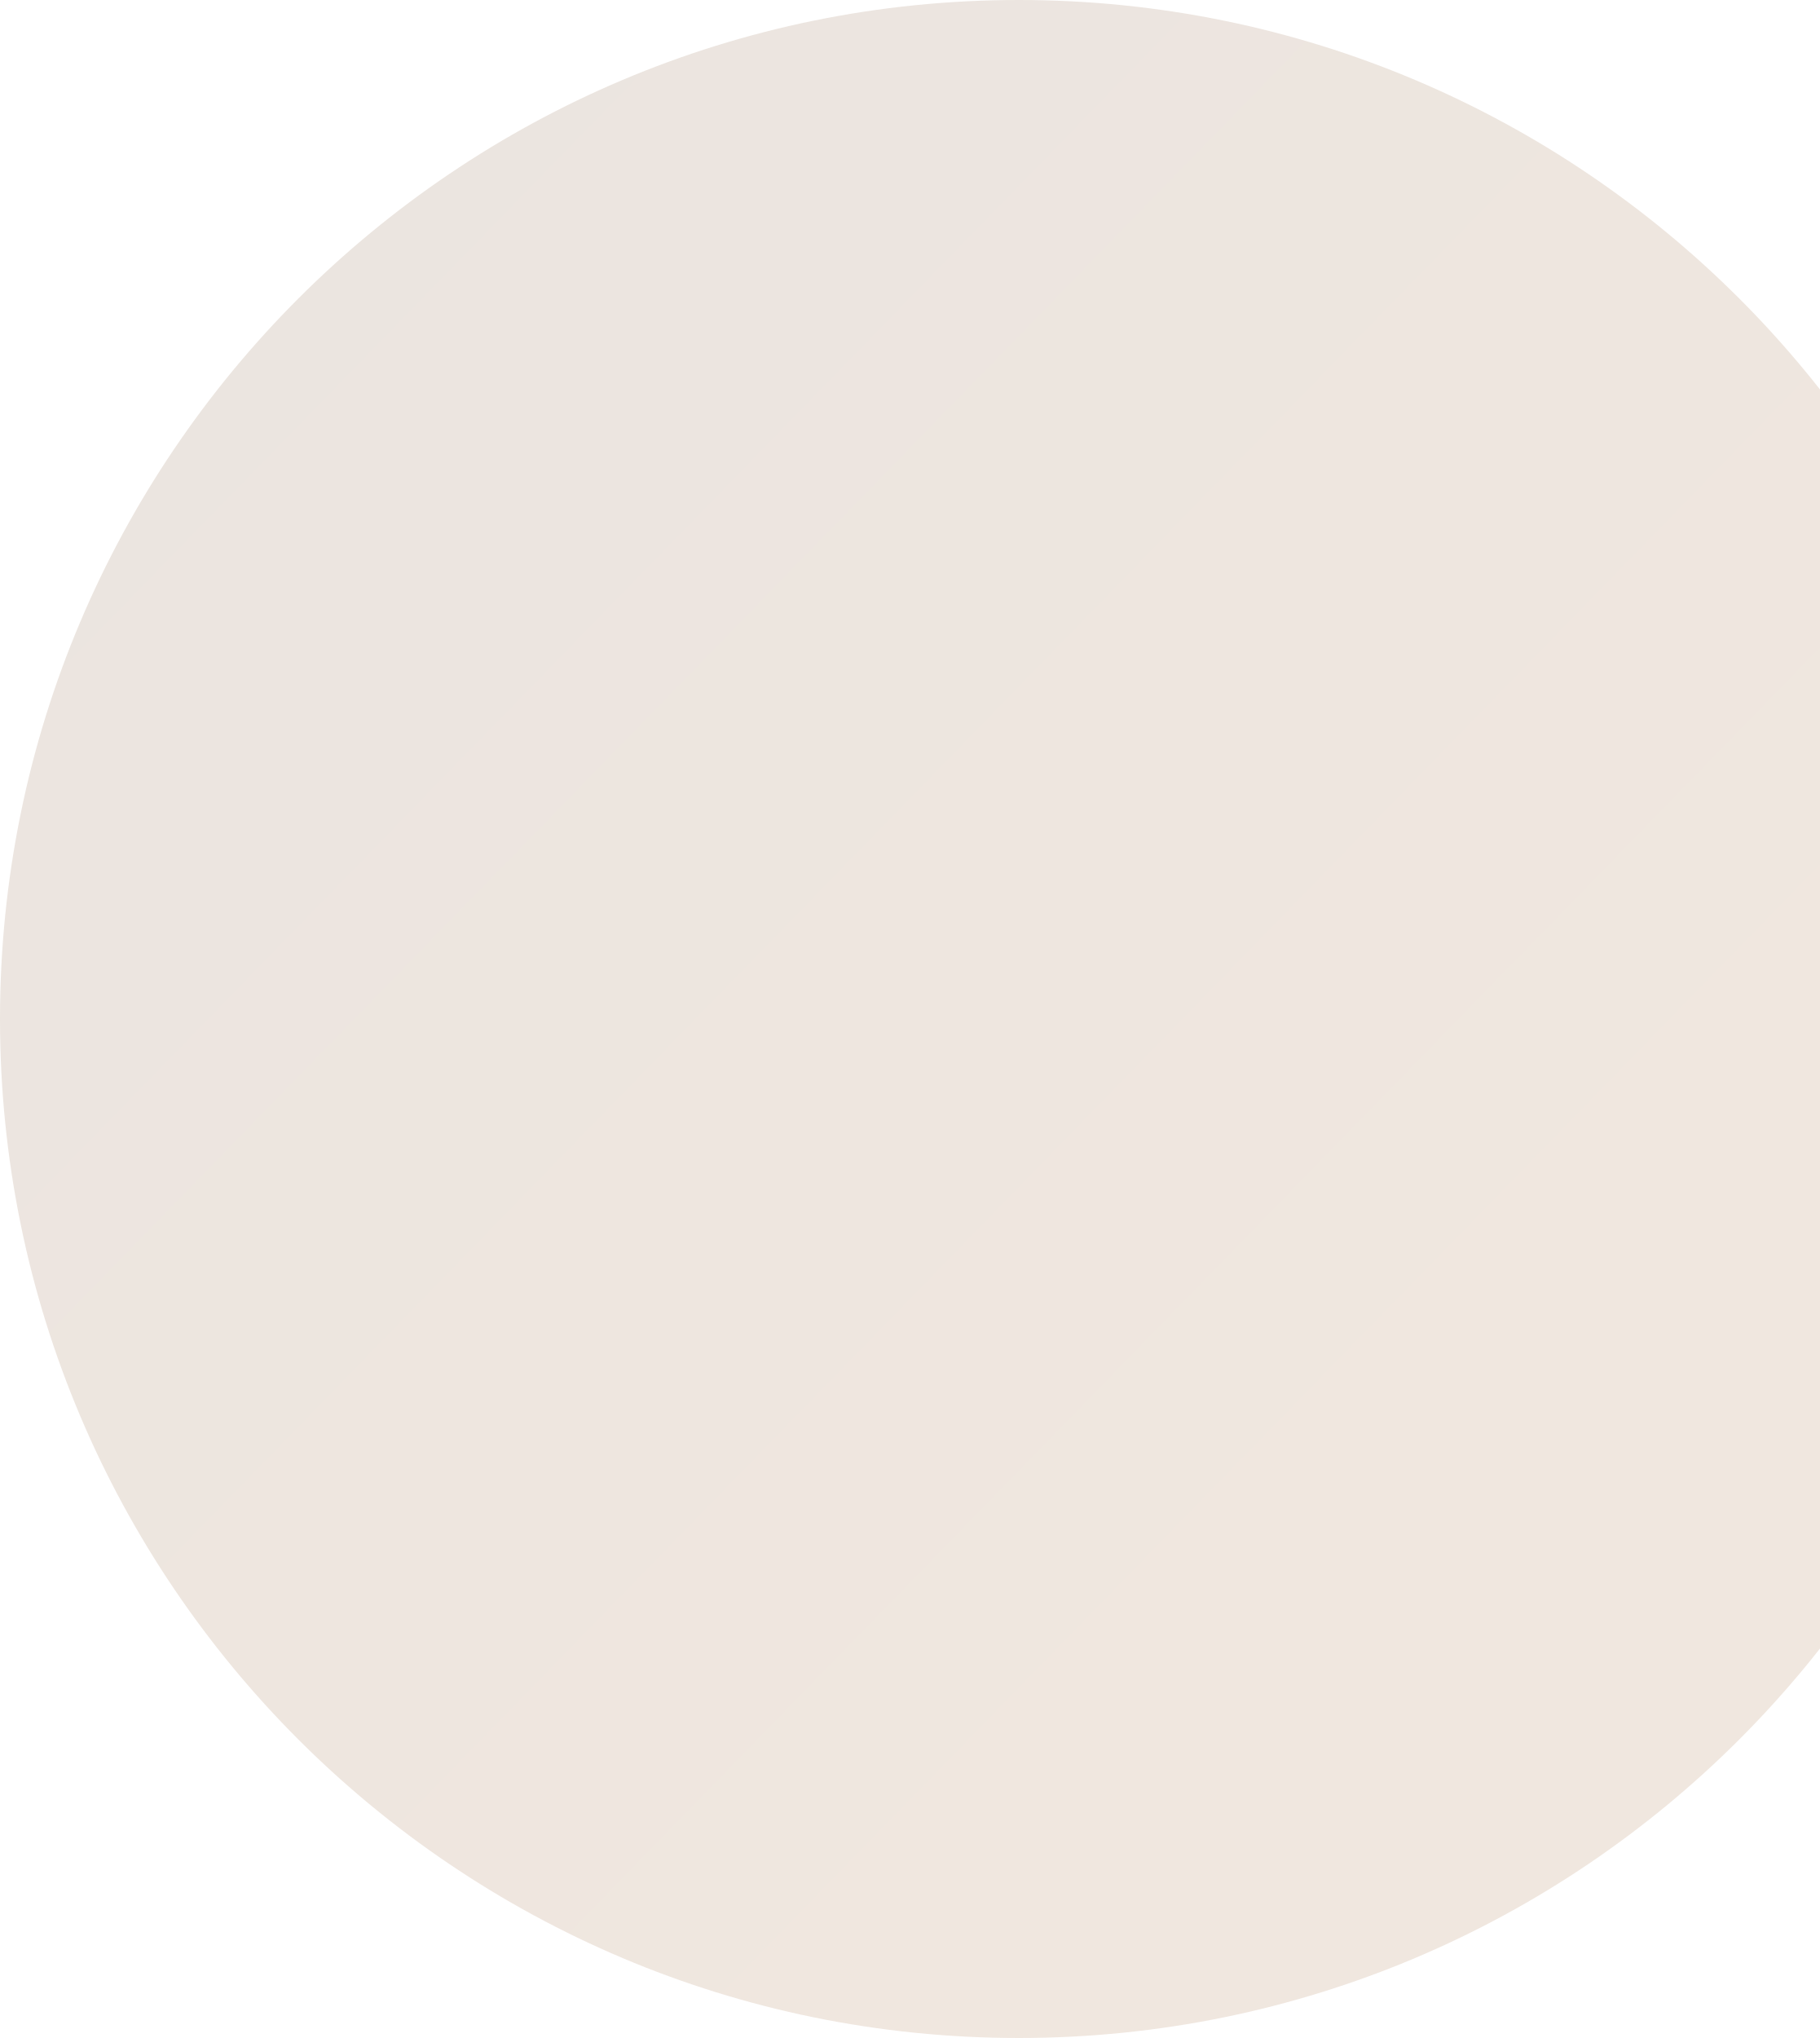
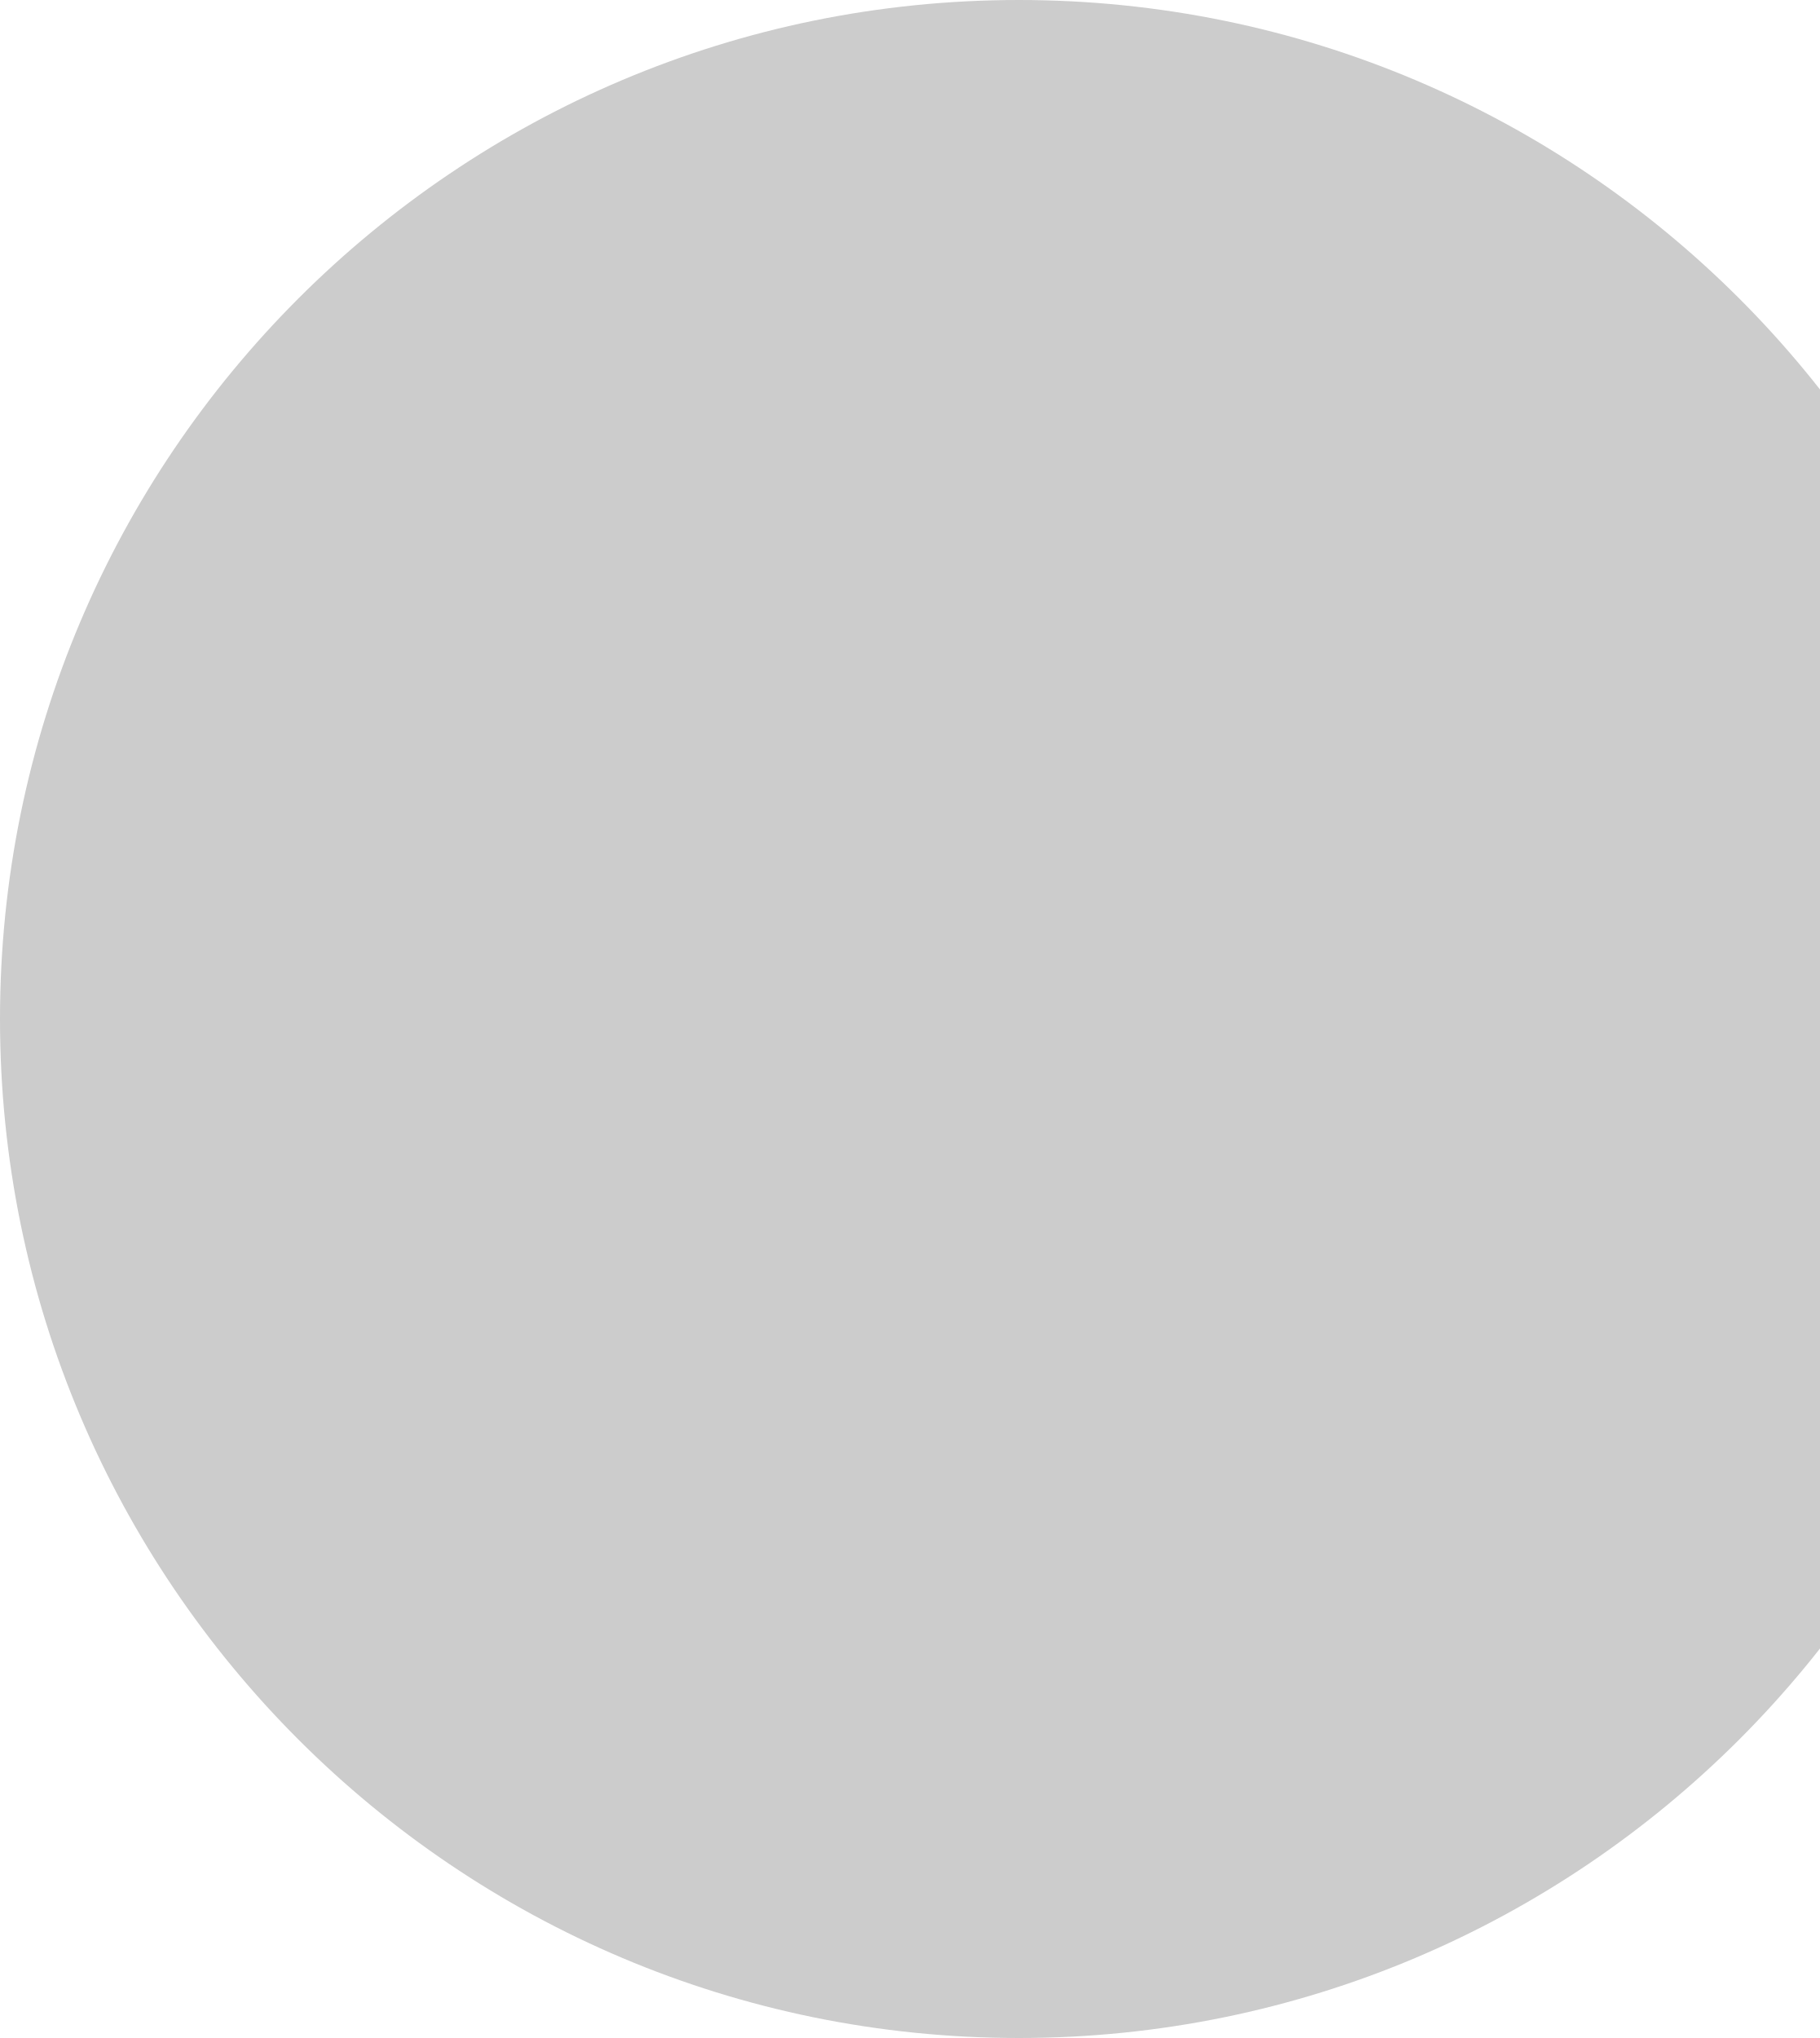
<svg xmlns="http://www.w3.org/2000/svg" width="100" height="112" viewBox="0 0 100 112" fill="none">
  <rect opacity="0.2" width="112" height="112" rx="56" fill="url(#paint0_linear_92_6367)" />
  <defs>
    <linearGradient id="paint0_linear_92_6367" x1="-37.5" y1="21" x2="56" y2="112" gradientUnits="userSpaceOnUse">
-       <stop stop-color="#937863" />
-       <stop offset="1" stop-color="#B58760" />
+       <stop stopColor="#937863" />
+       <stop offset="1" stopColor="#B58760" />
    </linearGradient>
  </defs>
</svg>
